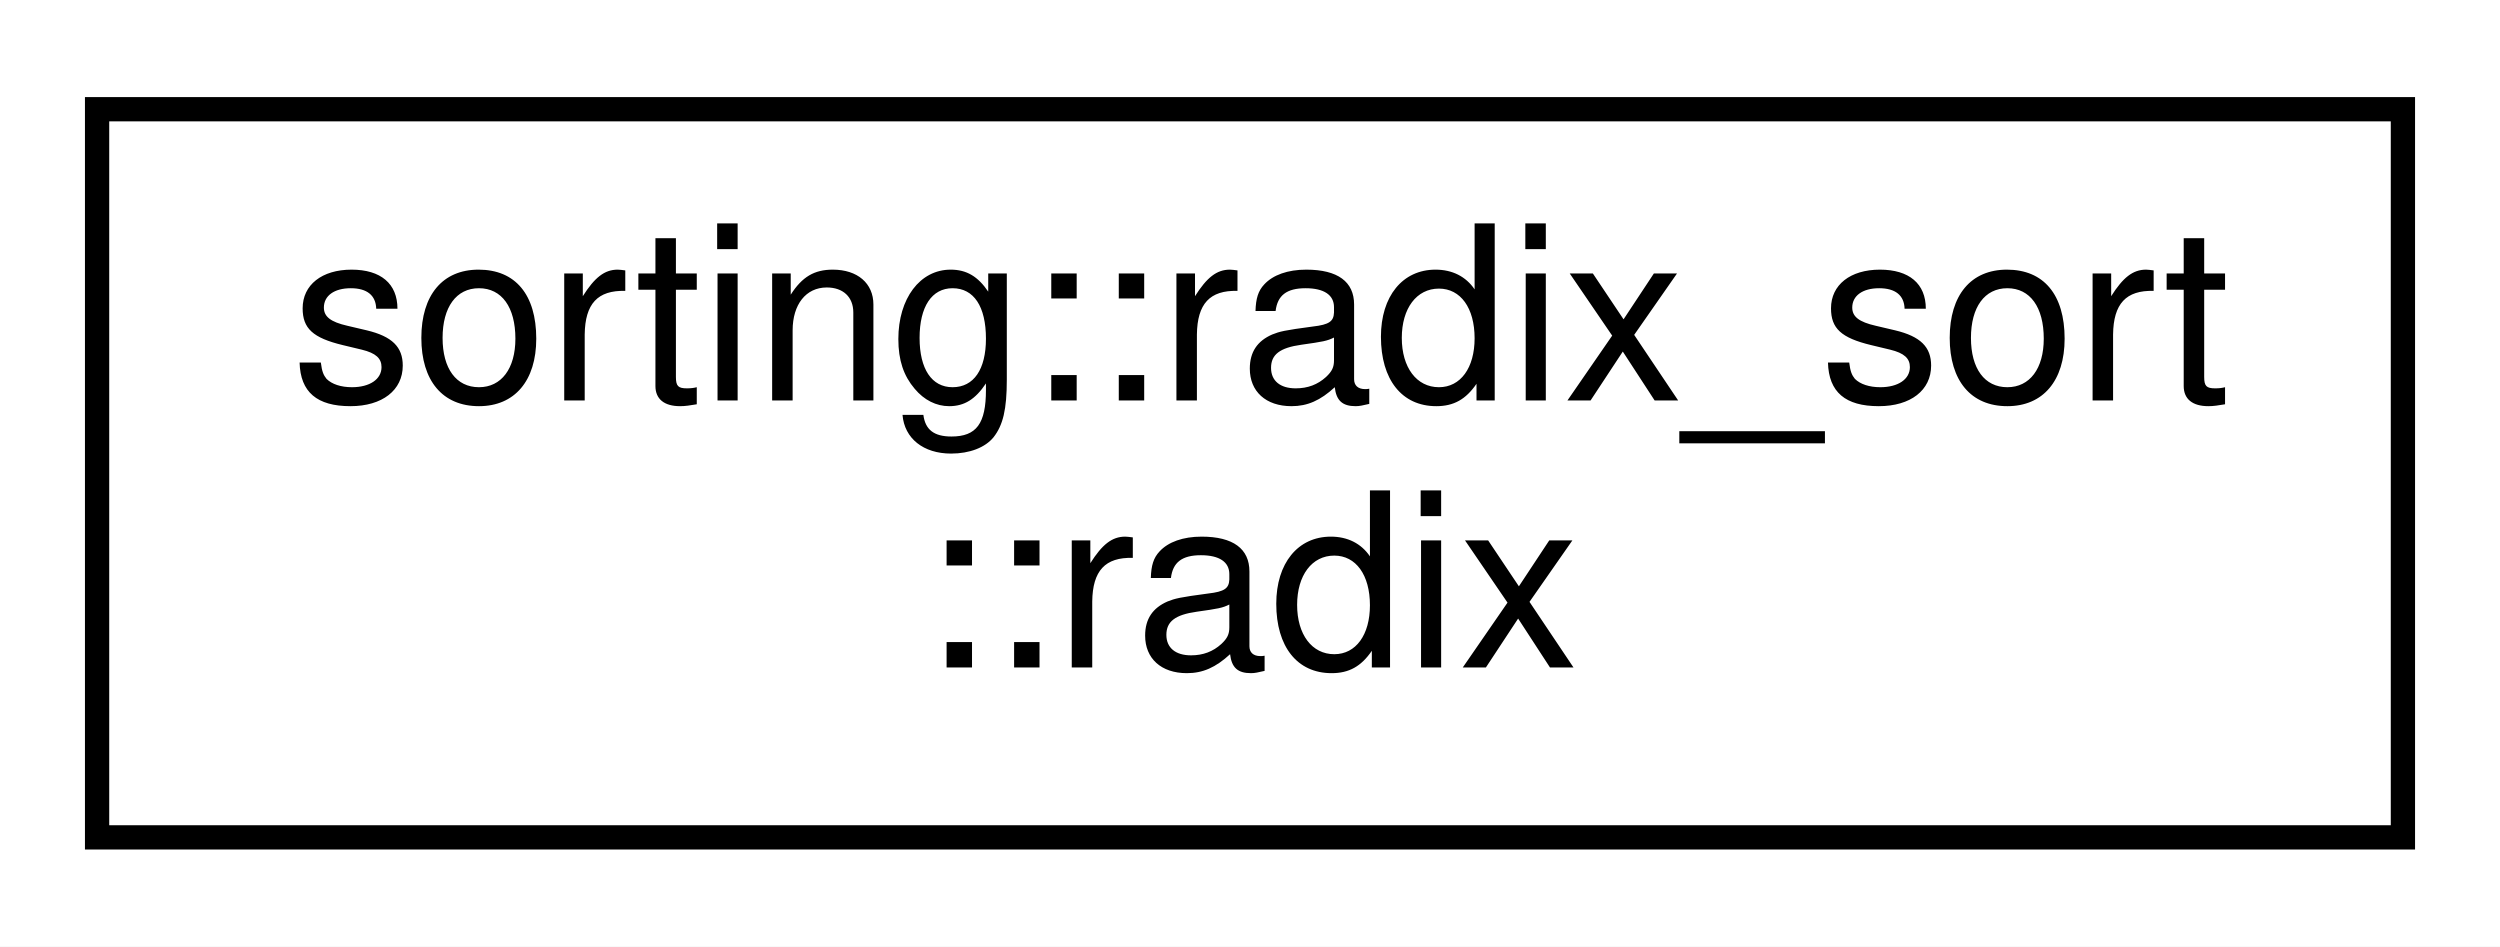
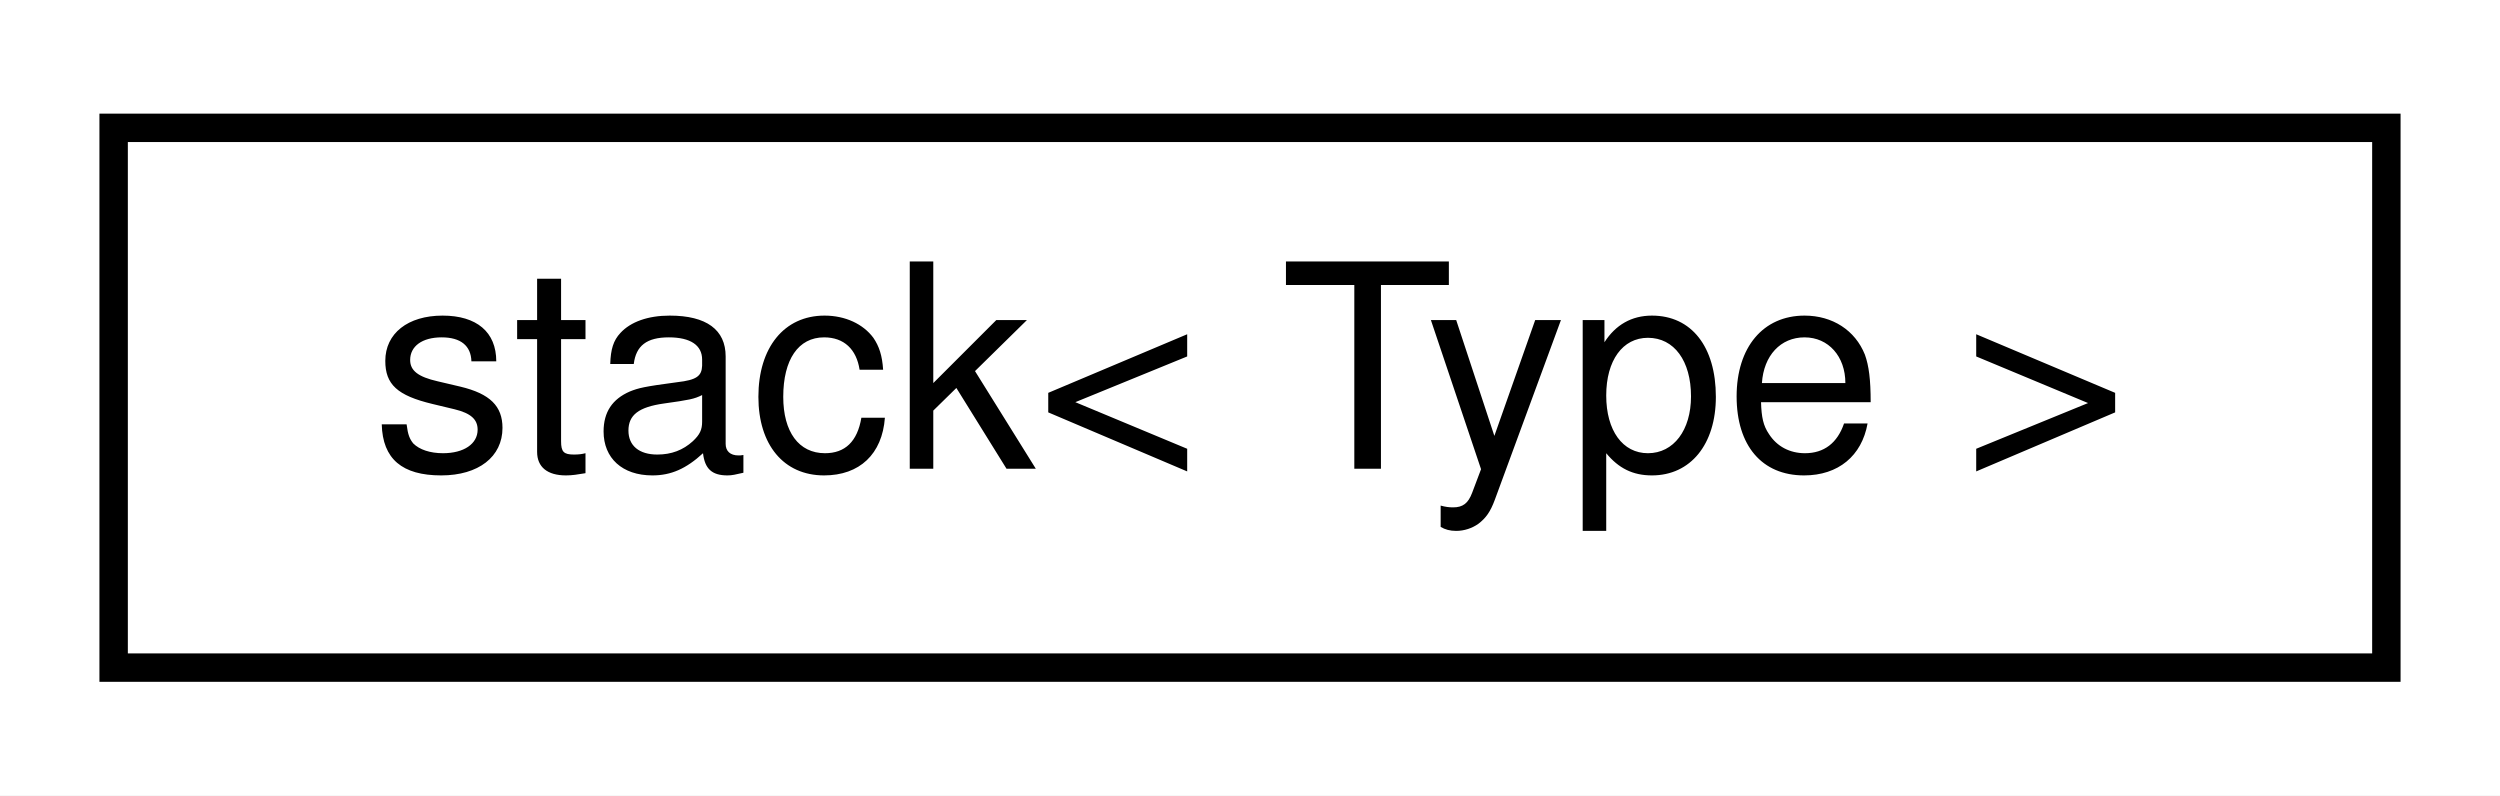
- <svg xmlns="http://www.w3.org/2000/svg" xmlns:xlink="http://www.w3.org/1999/xlink" width="103pt" height="39pt" viewBox="0.00 0.00 103.00 39.00">
-   <g id="graph0" class="graph" transform="scale(1 1) rotate(0) translate(4 35)">
-     <polygon fill="white" stroke="transparent" points="-4,4 -4,-35 99,-35 99,4 -4,4" />
+ <svg xmlns="http://www.w3.org/2000/svg" xmlns:xlink="http://www.w3.org/1999/xlink" width="88pt" height="28pt" viewBox="0.00 0.00 88.00 28.00">
+   <g id="graph0" class="graph" transform="scale(1 1) rotate(0) translate(4 24)">
+     <polygon fill="white" stroke="transparent" points="-4,4 -4,-24 84,-24 84,4 -4,4" />
    <g id="node1" class="node">
      <g id="a_node1">
-         <a xlink:href="d7/d31/classsorting_1_1radix__sort_1_1radix.html" target="_top" xlink:title="Class to create a vector and sort it.">
-           <polygon fill="white" stroke="black" points="0,-0.5 0,-30.5 95,-30.5 95,-0.5 0,-0.5" />
-           <text text-anchor="start" x="8" y="-18.5" font-family="Helvetica,sans-Serif" font-size="10.00">sorting::radix_sort</text>
-           <text text-anchor="middle" x="47.5" y="-7.5" font-family="Helvetica,sans-Serif" font-size="10.00">::radix</text>
+         <a xlink:href="d1/dc2/classstack.html" target="_top" xlink:title=" ">
+           <polygon fill="white" stroke="black" points="0,-0.5 0,-19.5 80,-19.5 80,-0.5 0,-0.5" />
+           <text text-anchor="middle" x="40" y="-7.5" font-family="Helvetica,sans-Serif" font-size="10.00">stack&lt; Type &gt;</text>
        </a>
      </g>
    </g>
  </g>
</svg>
